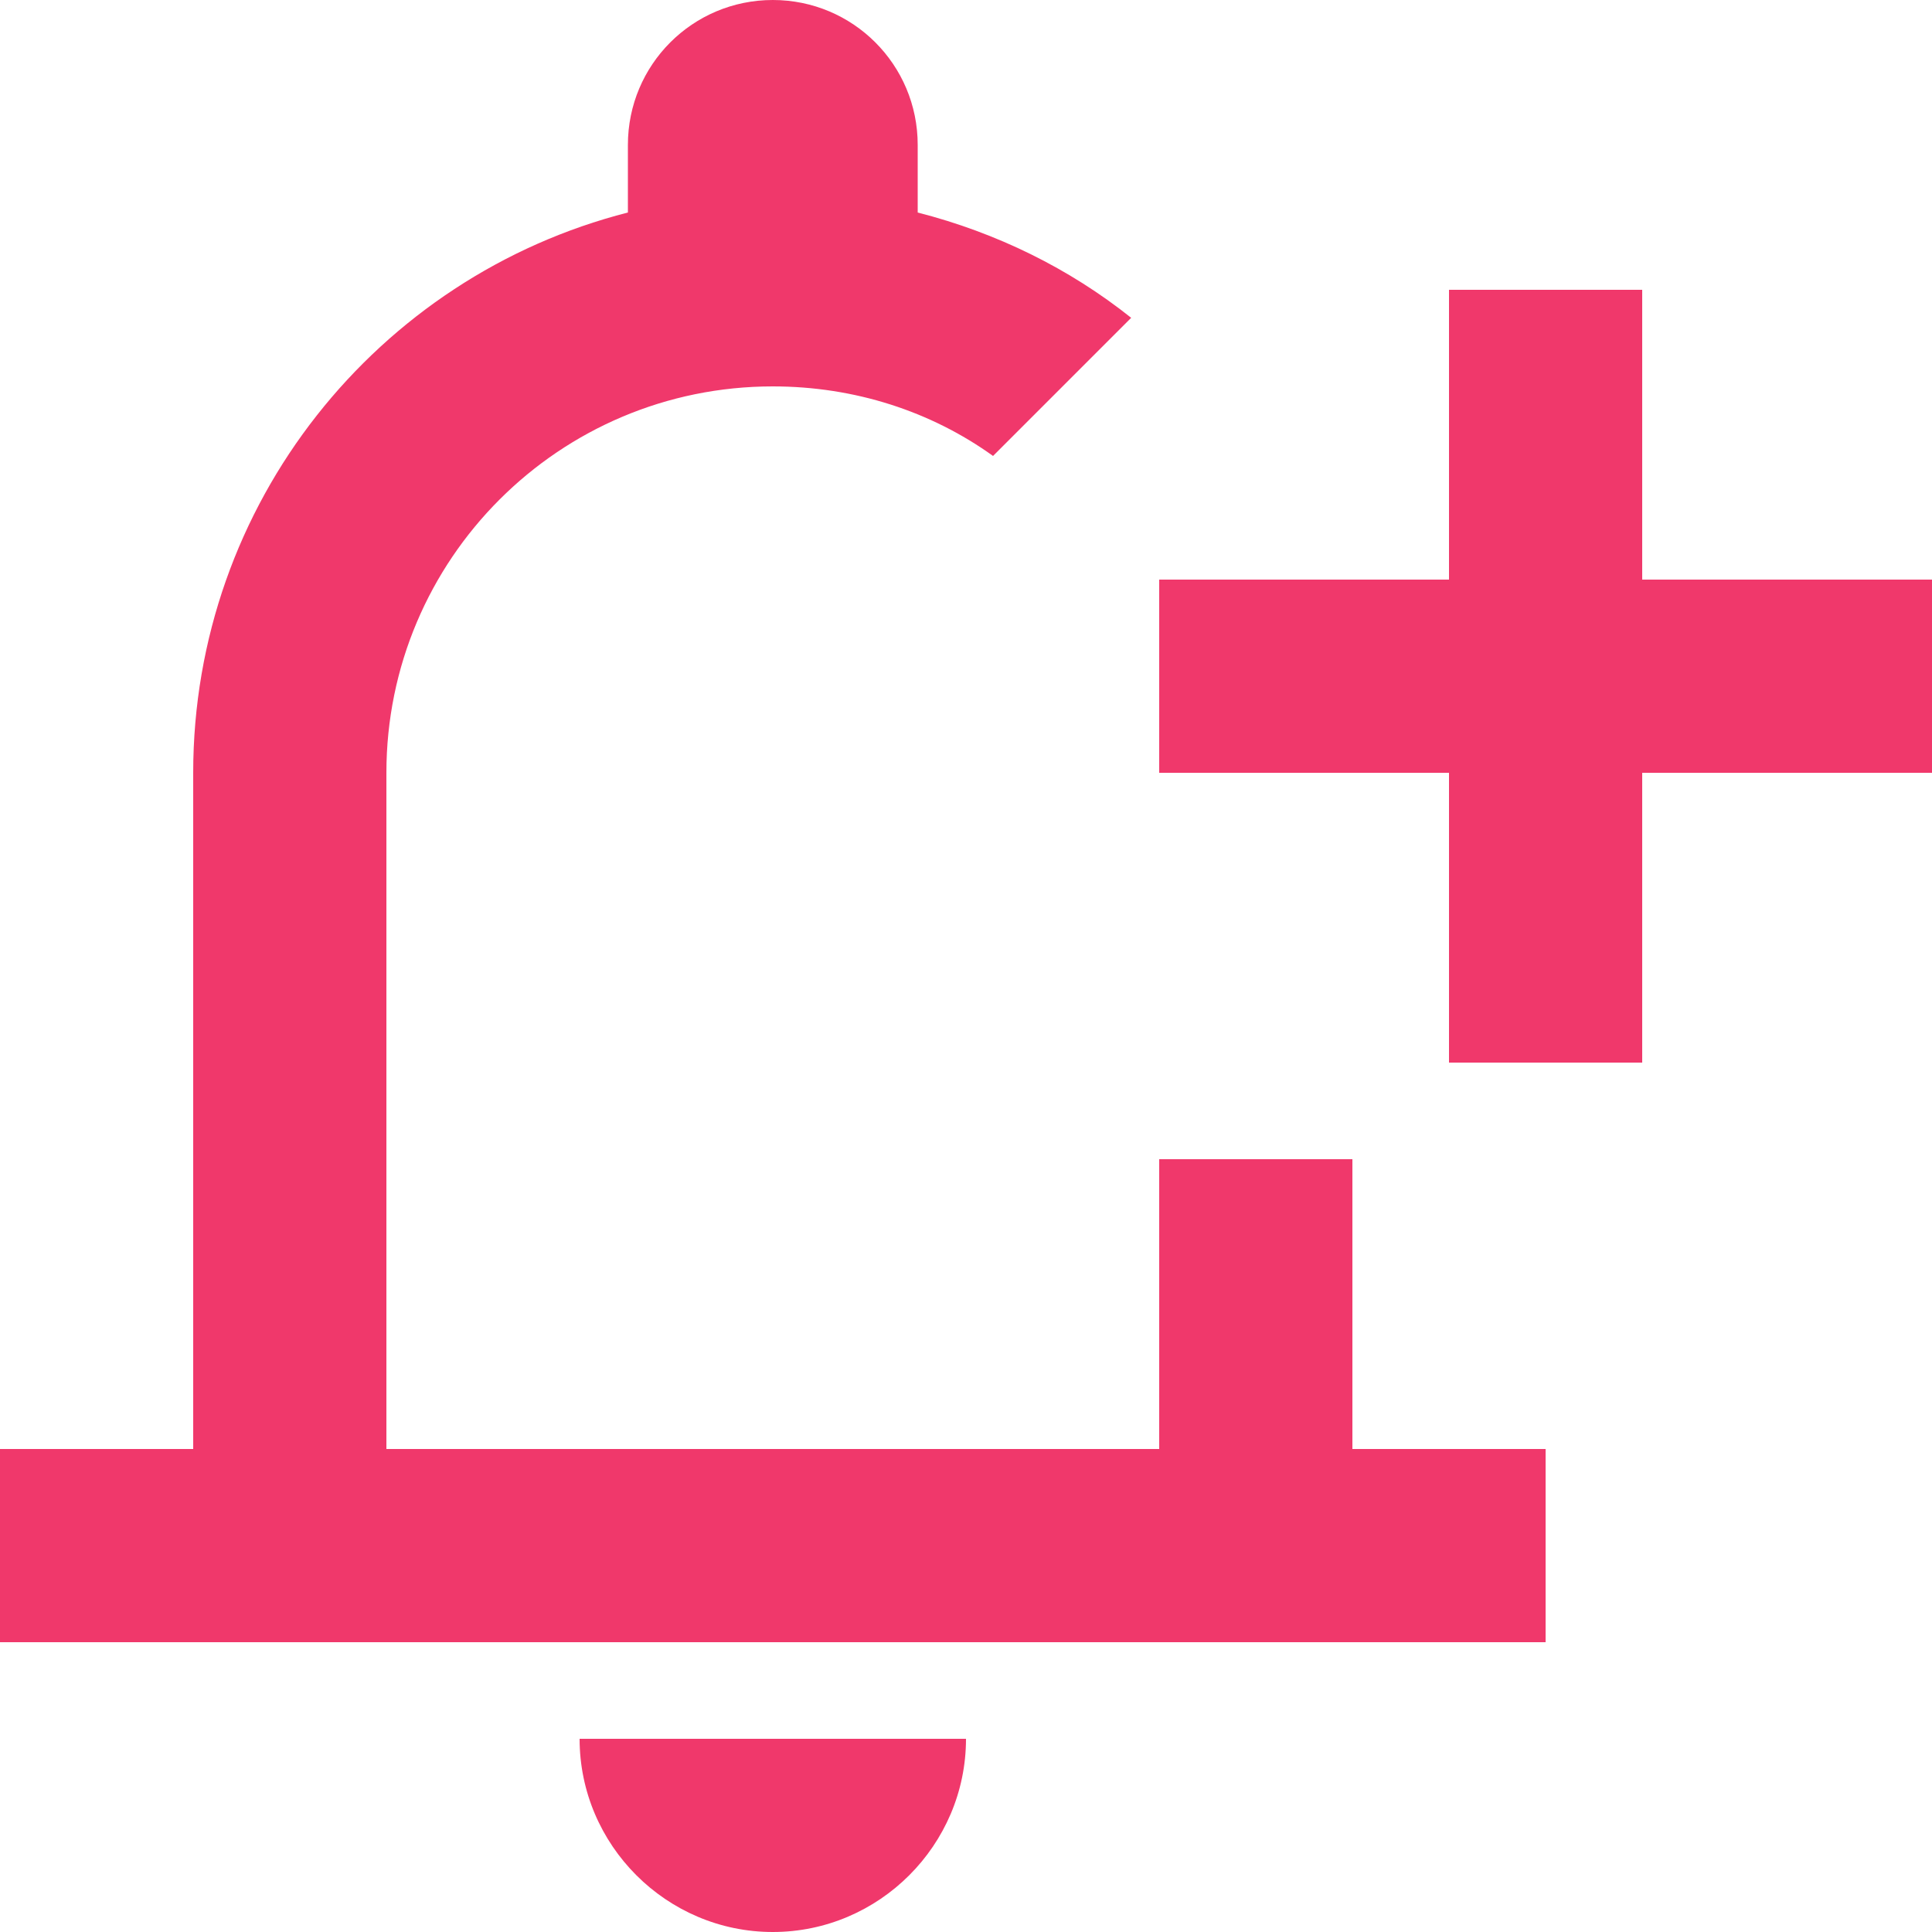
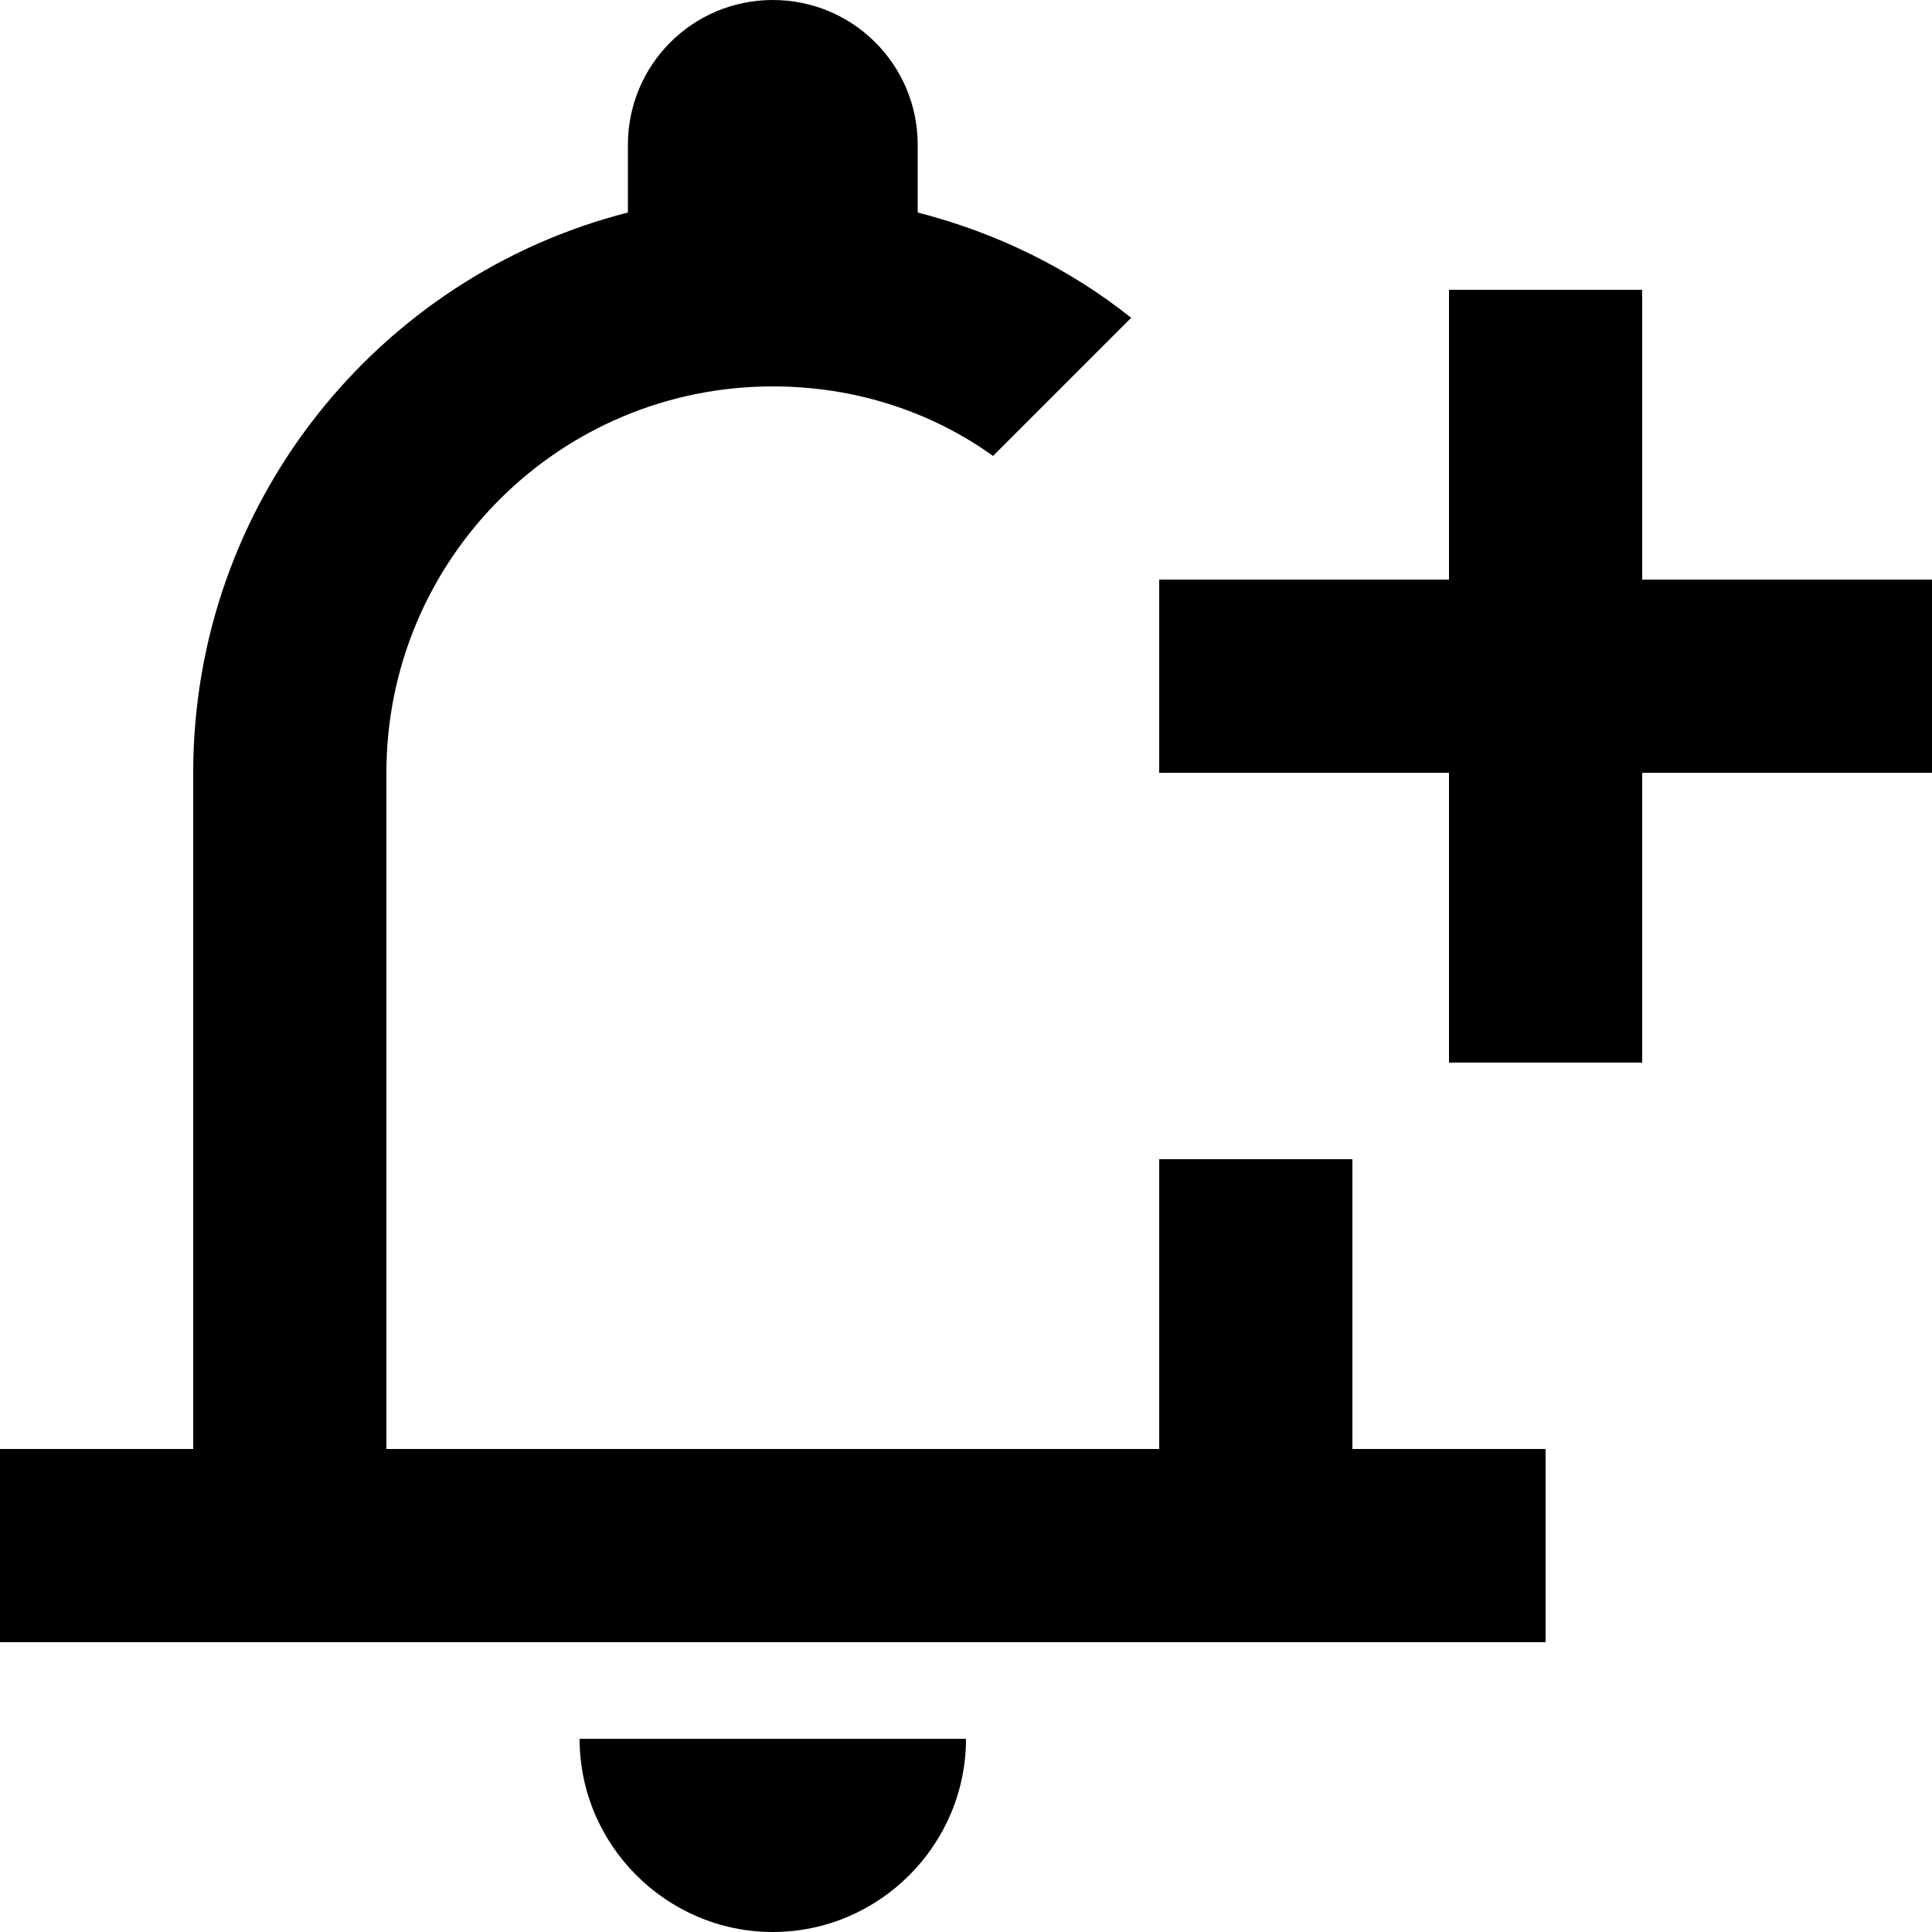
- <svg xmlns="http://www.w3.org/2000/svg" width="20" height="20" viewBox="0 0 20 20" fill="none">
-   <path d="M12 12V15H4V8C4 5.79 5.79 4 8 4C8.85 4 9.64 4.26 10.28 4.72L11.71 3.29C11.07 2.78 10.32 2.41 9.5 2.2V1.5C9.5 0.67 8.83 0 8 0C7.17 0 6.5 0.67 6.5 1.5V2.2C3.91 2.86 2 5.21 2 8V15H0V17H16V15H14V12H12ZM8 20C9.1 20 10 19.1 10 18H6C6 19.1 6.9 20 8 20ZM20 6H17V3H15V6H12V8H15V11H17V8H20V6Z" fill="#F0386B" />
+ <svg xmlns="http://www.w3.org/2000/svg" viewBox="0 0 20 20" fill="currentColor">
+   <path d="M12 12V15H4V8C4 5.79 5.79 4 8 4C8.85 4 9.64 4.26 10.28 4.72L11.71 3.29C11.07 2.78 10.32 2.41 9.5 2.2V1.5C9.5 0.67 8.83 0 8 0C7.17 0 6.5 0.67 6.5 1.5V2.2C3.91 2.86 2 5.21 2 8V15H0V17H16V15H14V12H12ZM8 20C9.1 20 10 19.1 10 18H6C6 19.1 6.9 20 8 20ZM20 6H17V3H15V6H12V8H15V11H17V8H20V6Z" />
</svg>
